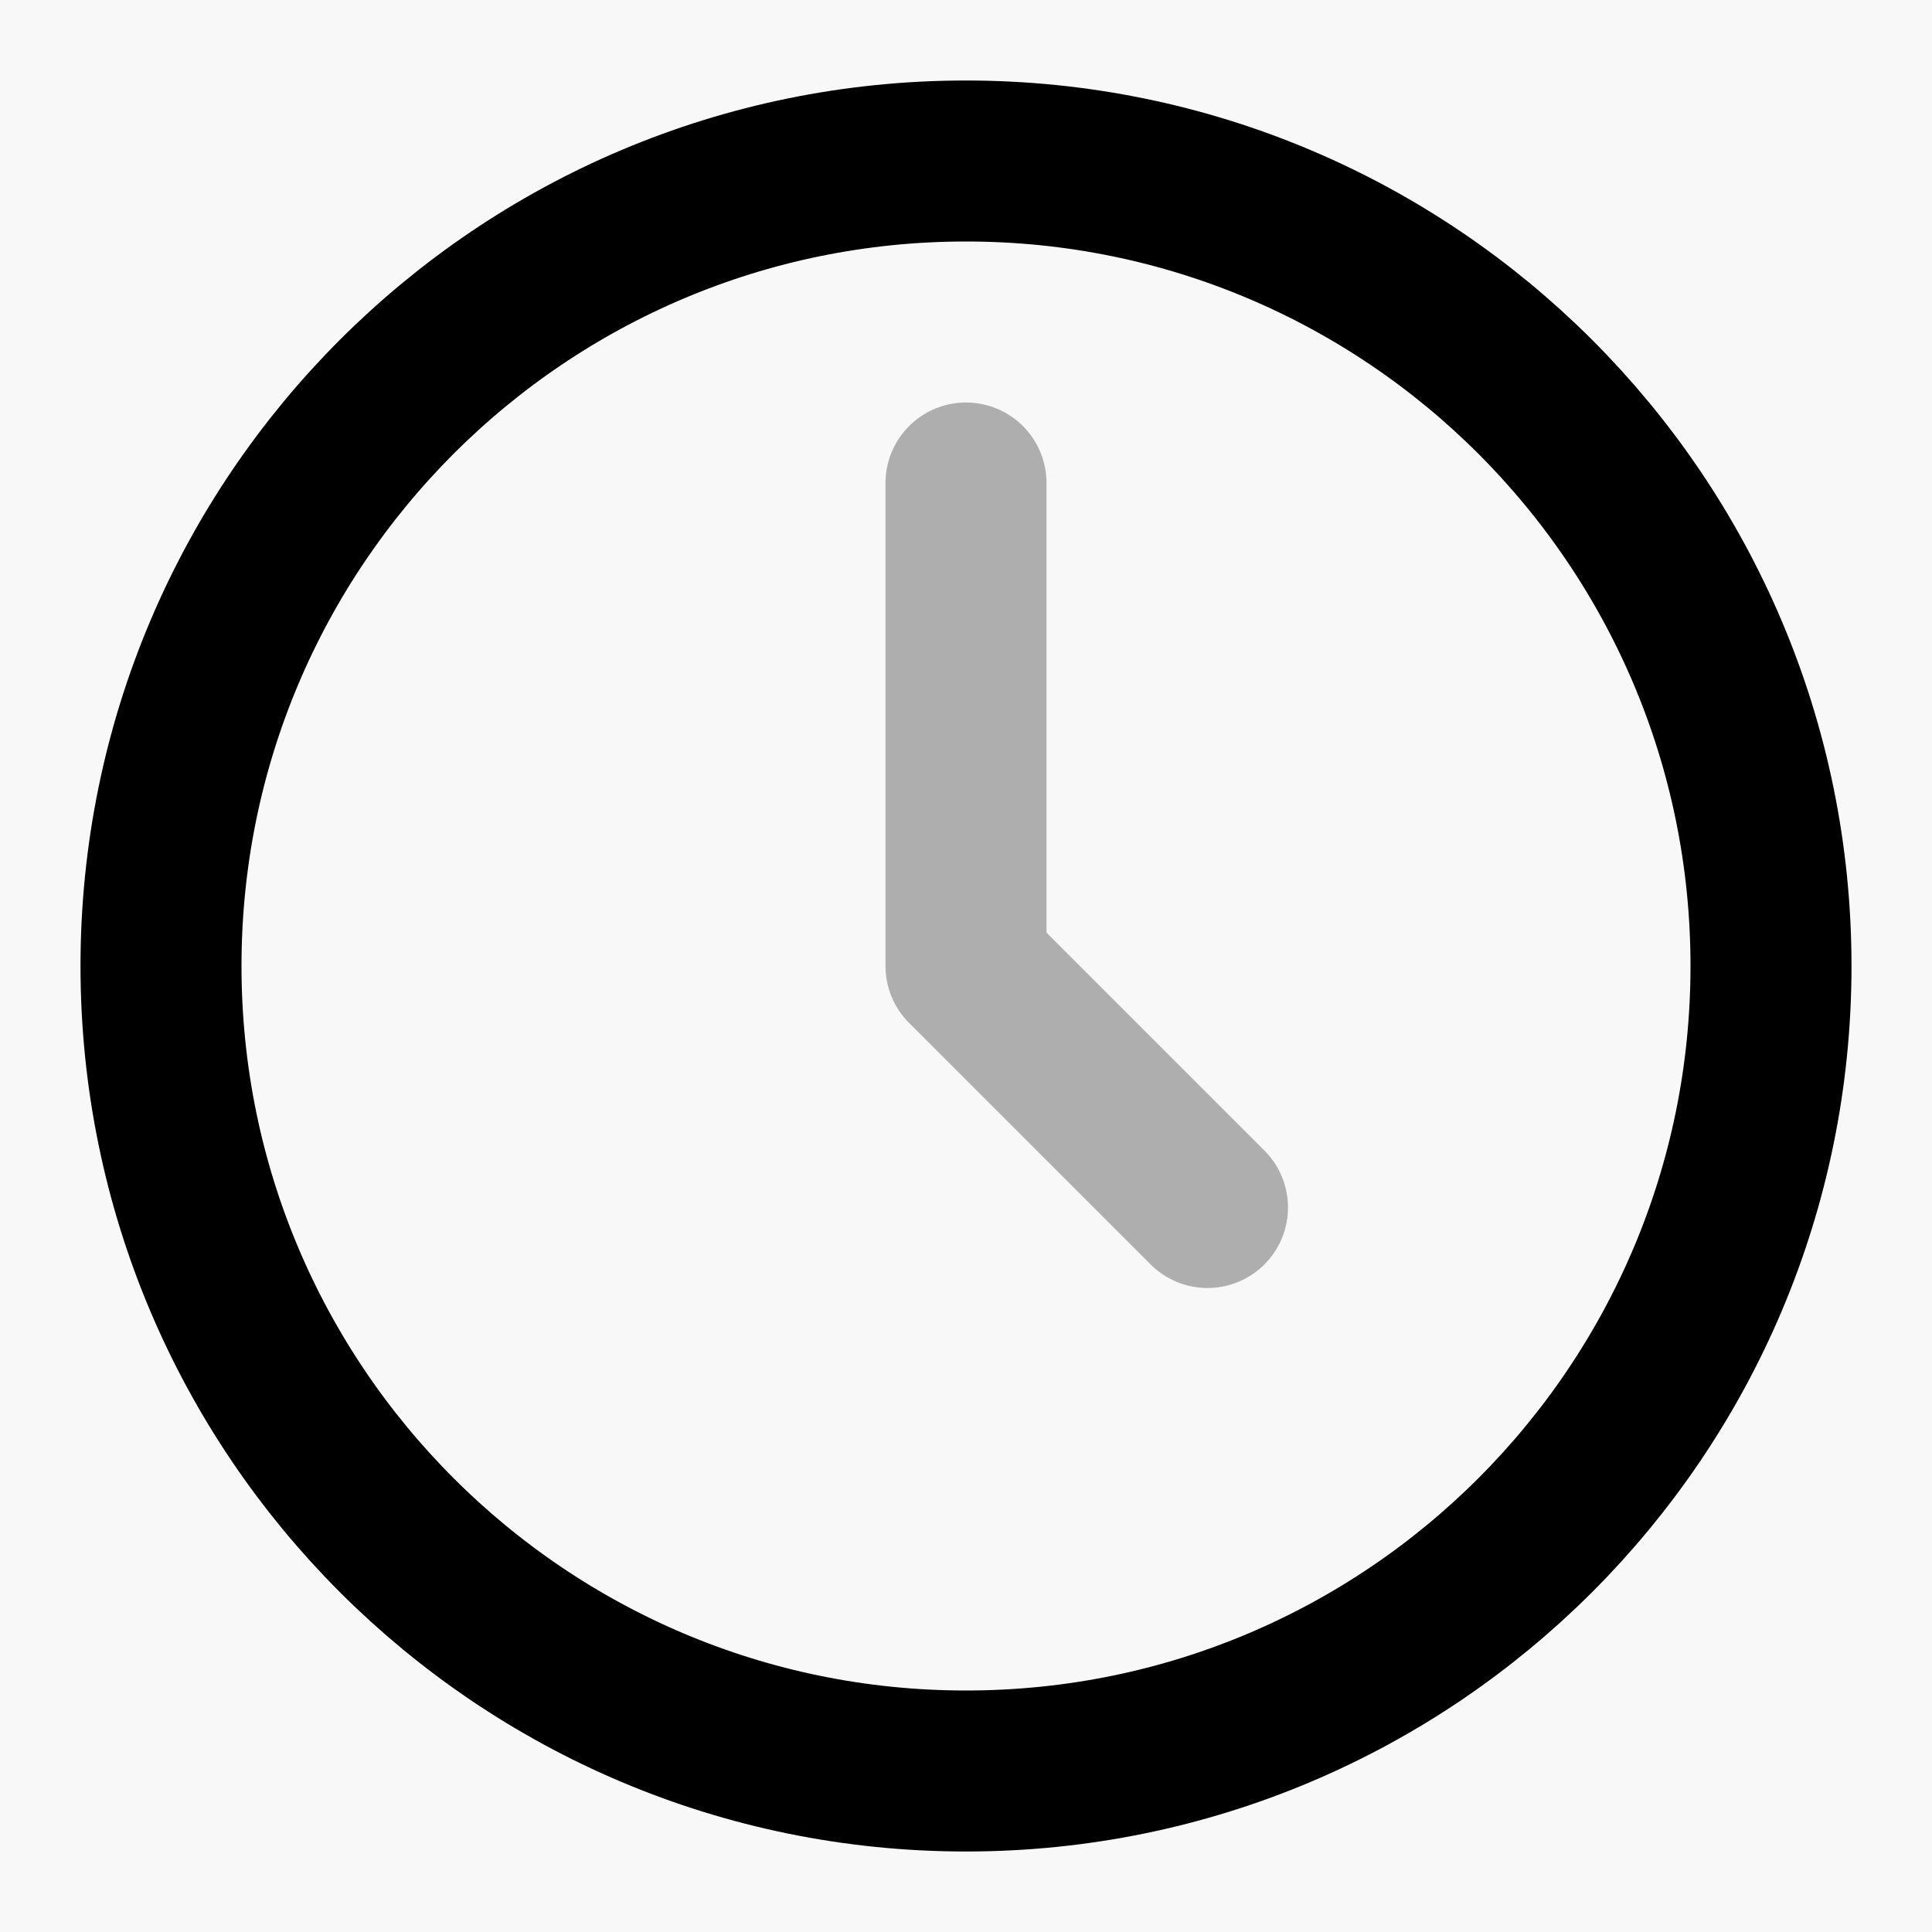
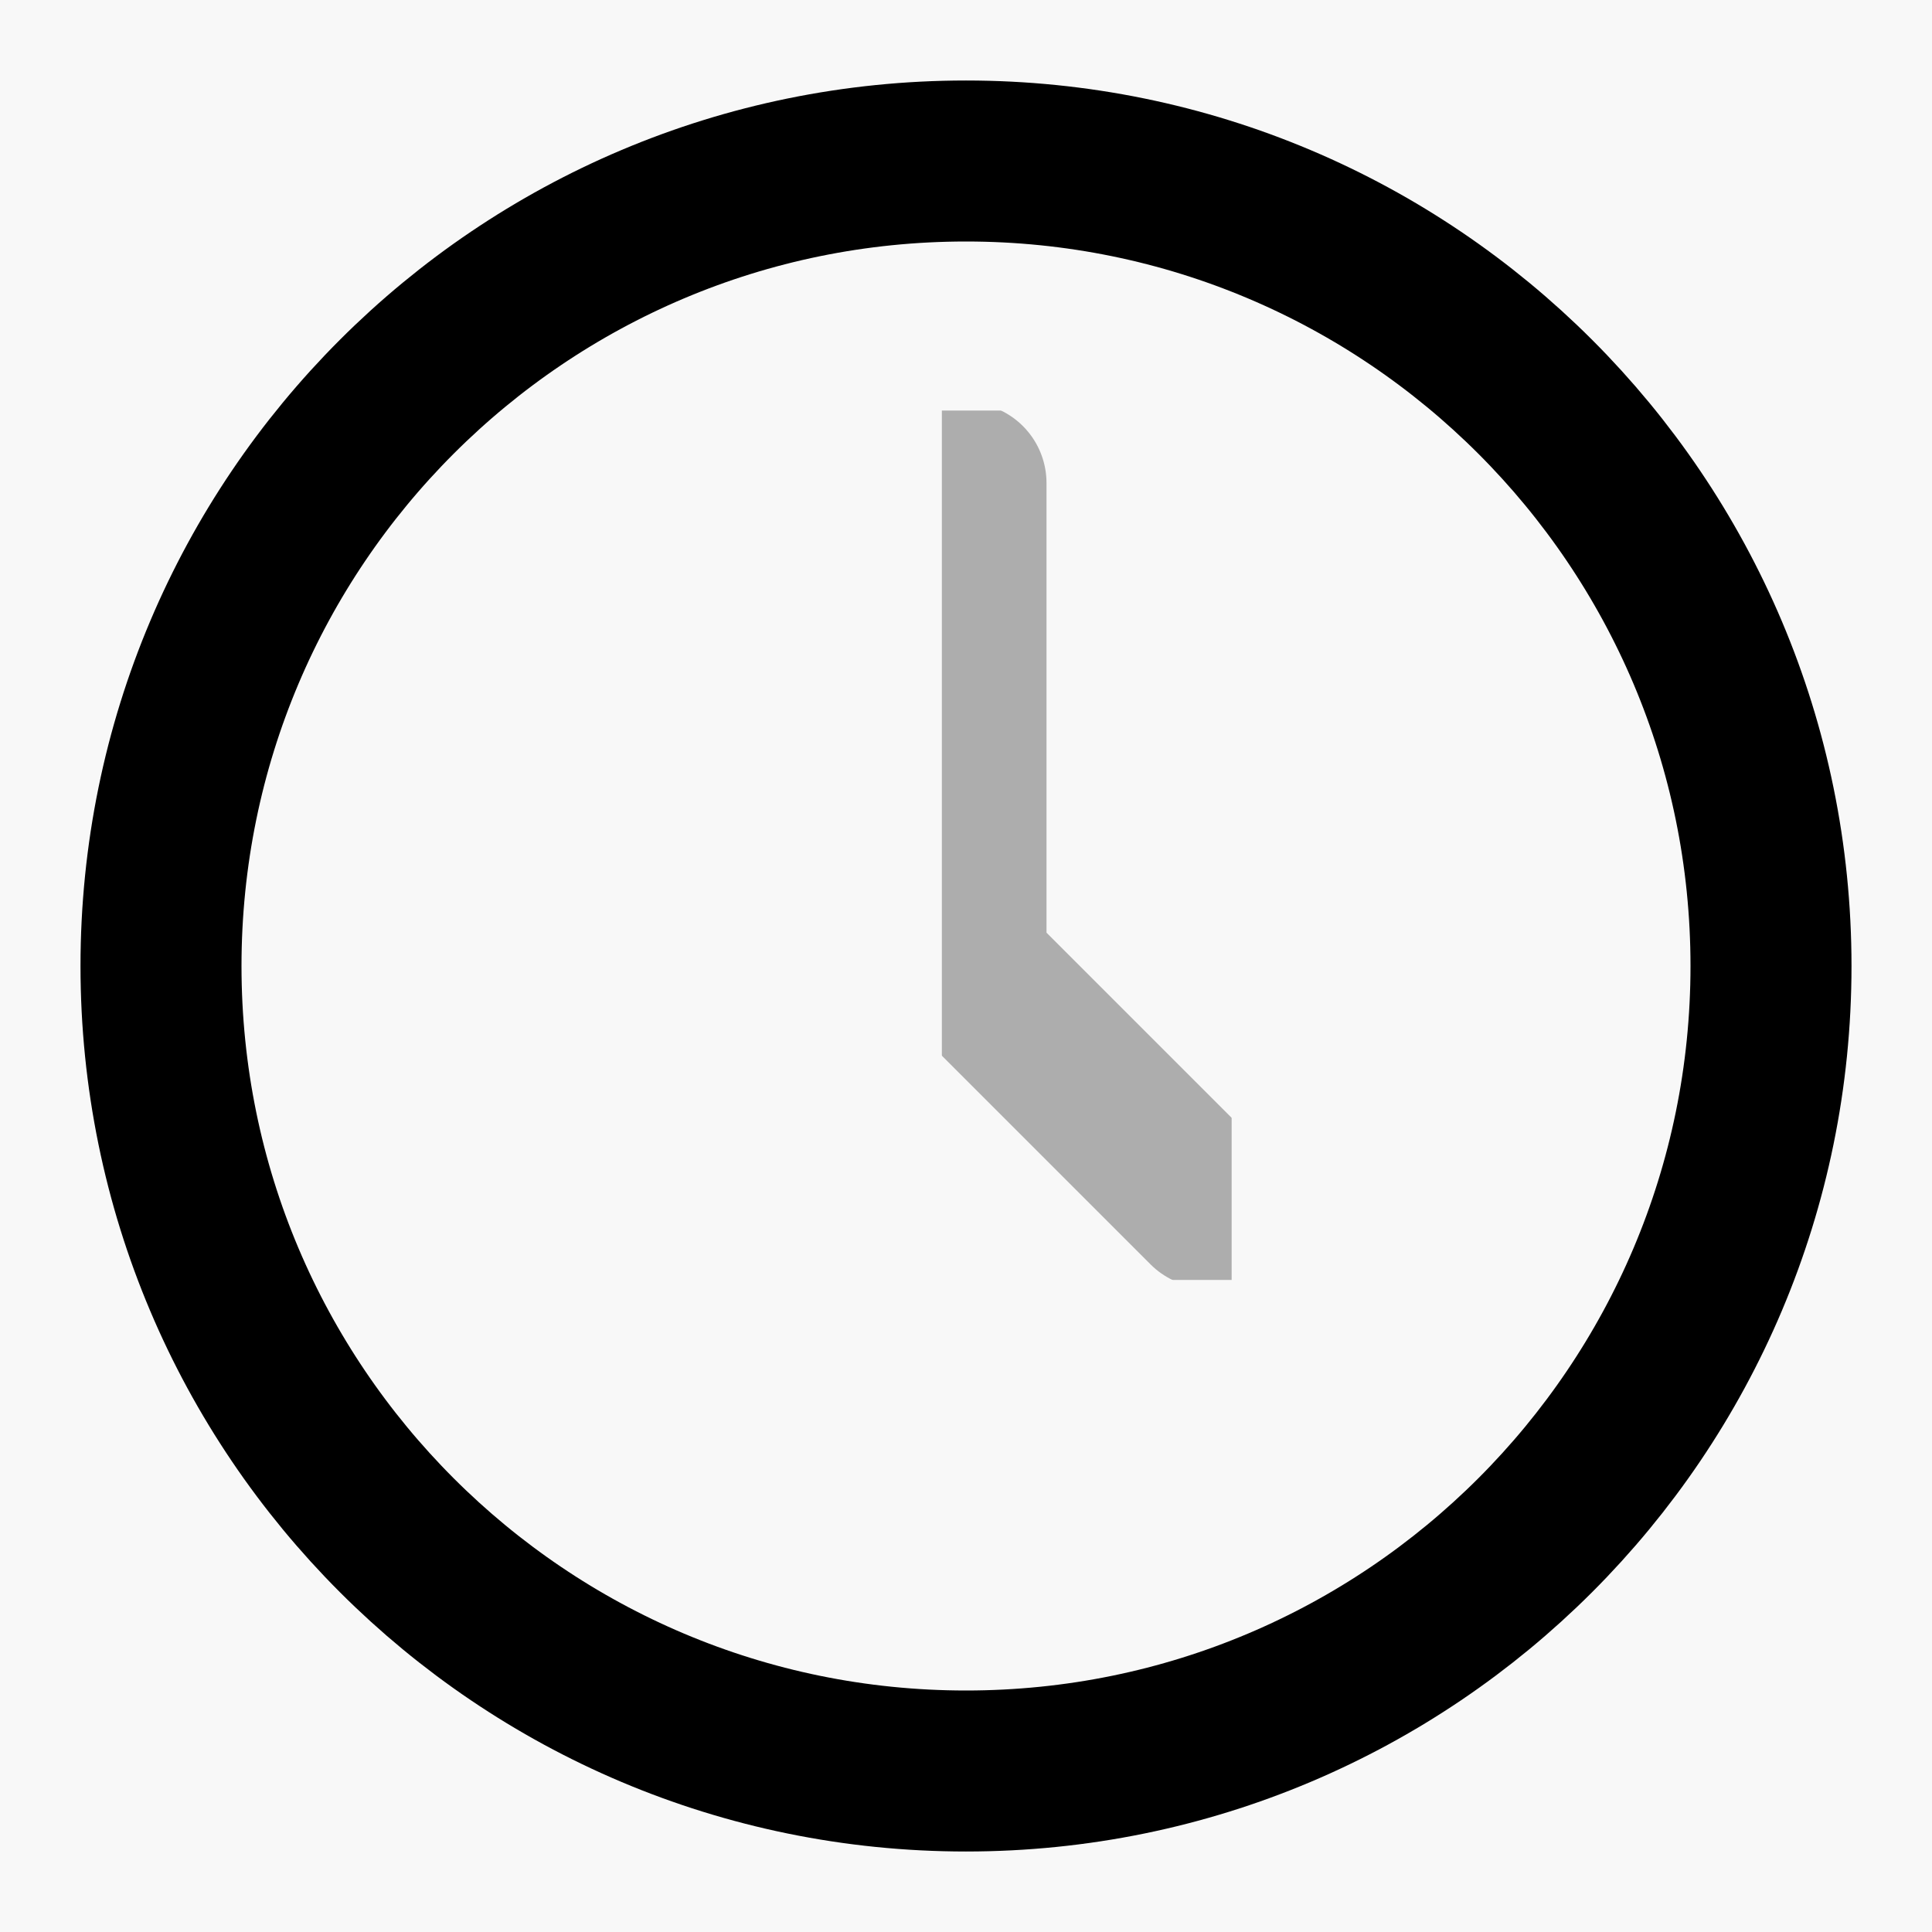
- <svg xmlns="http://www.w3.org/2000/svg" width="24px" height="24px" viewBox="0 0 24 24" version="1.1">
-   <defs />
-   <g id="Final" stroke="none" stroke-width="1" fill="none" fill-rule="evenodd">
-     <g id="v1-2-1-home-dashboard" transform="translate(-925, -250)">
-       <rect fill="#F8F8F8" x="0" y="0" width="1366" height="768" />
-       <g id="scenarios" transform="translate(696, 196)">
-         <g id="Widget-Copy-4" transform="translate(215, 40)">
-           <g id="icon" transform="translate(14, 14)">
-             <rect id="Rectangle" fill-rule="nonzero" x="0" y="0" width="24" height="24" />
-             <g id="clock" transform="translate(2, 2)" stroke="#000000" stroke-linecap="round" stroke-linejoin="round" stroke-width="2">
-               <circle id="Oval" cx="10" cy="10" r="10" />
-               <polyline id="Shape" opacity="0.3" points="10 4 10 10 13 13" />
-             </g>
-           </g>
-         </g>
+ <svg xmlns="http://www.w3.org/2000/svg" xmlns:xlink="http://www.w3.org/1999/xlink" width="26px" height="26px" viewBox="0 0 12 12" version="1.1">
+   <defs>
+     <filter id="alpha" filterUnits="objectBoundingBox" x="0%" y="0%" width="100%" height="100%">
+       <feColorMatrix type="matrix" in="SourceGraphic" values="0 0 0 0 1 0 0 0 0 1 0 0 0 0 1 0 0 0 1 0" />
+     </filter>
+     <mask id="mask0">
+       <g filter="url(#alpha)">
+         <rect x="0" y="0" width="12" height="12" style="fill:rgb(0%,0%,0%);fill-opacity:0.302;stroke:none;" />
      </g>
+     </mask>
+     <clipPath id="clip1">
+       <rect x="0" y="0" width="12" height="12" />
+     </clipPath>
+     <g id="surface5" clip-path="url(#clip1)">
+       <path style="fill:none;stroke-width:2;stroke-linecap:round;stroke-linejoin:round;stroke:rgb(0%,0%,0%);stroke-opacity:1;stroke-miterlimit:4;" d="M 10 4 L 10 10 L 13 13 " transform="matrix(0.5,0,0,0.5,1,1)" />
    </g>
+   </defs>
+   <g id="surface1">
+     <rect x="0" y="0" width="12" height="12" style="fill:rgb(97.255%,97.255%,97.255%);fill-opacity:1;stroke:none;" />
+     <path style="fill:none;stroke-width:2;stroke-linecap:round;stroke-linejoin:round;stroke:rgb(0%,0%,0%);stroke-opacity:1;stroke-miterlimit:4;" d="M 20 10 C 20 15.523 15.523 20 10 20 C 4.477 20 0 15.523 0 10 C 0 4.477 4.477 0 10 0 C 15.523 0 20 4.477 20 10 Z M 20 10 " transform="matrix(0.5,0,0,0.5,1,1)" />
+     <use xlink:href="#surface5" mask="url(#mask0)" />
  </g>
</svg>
